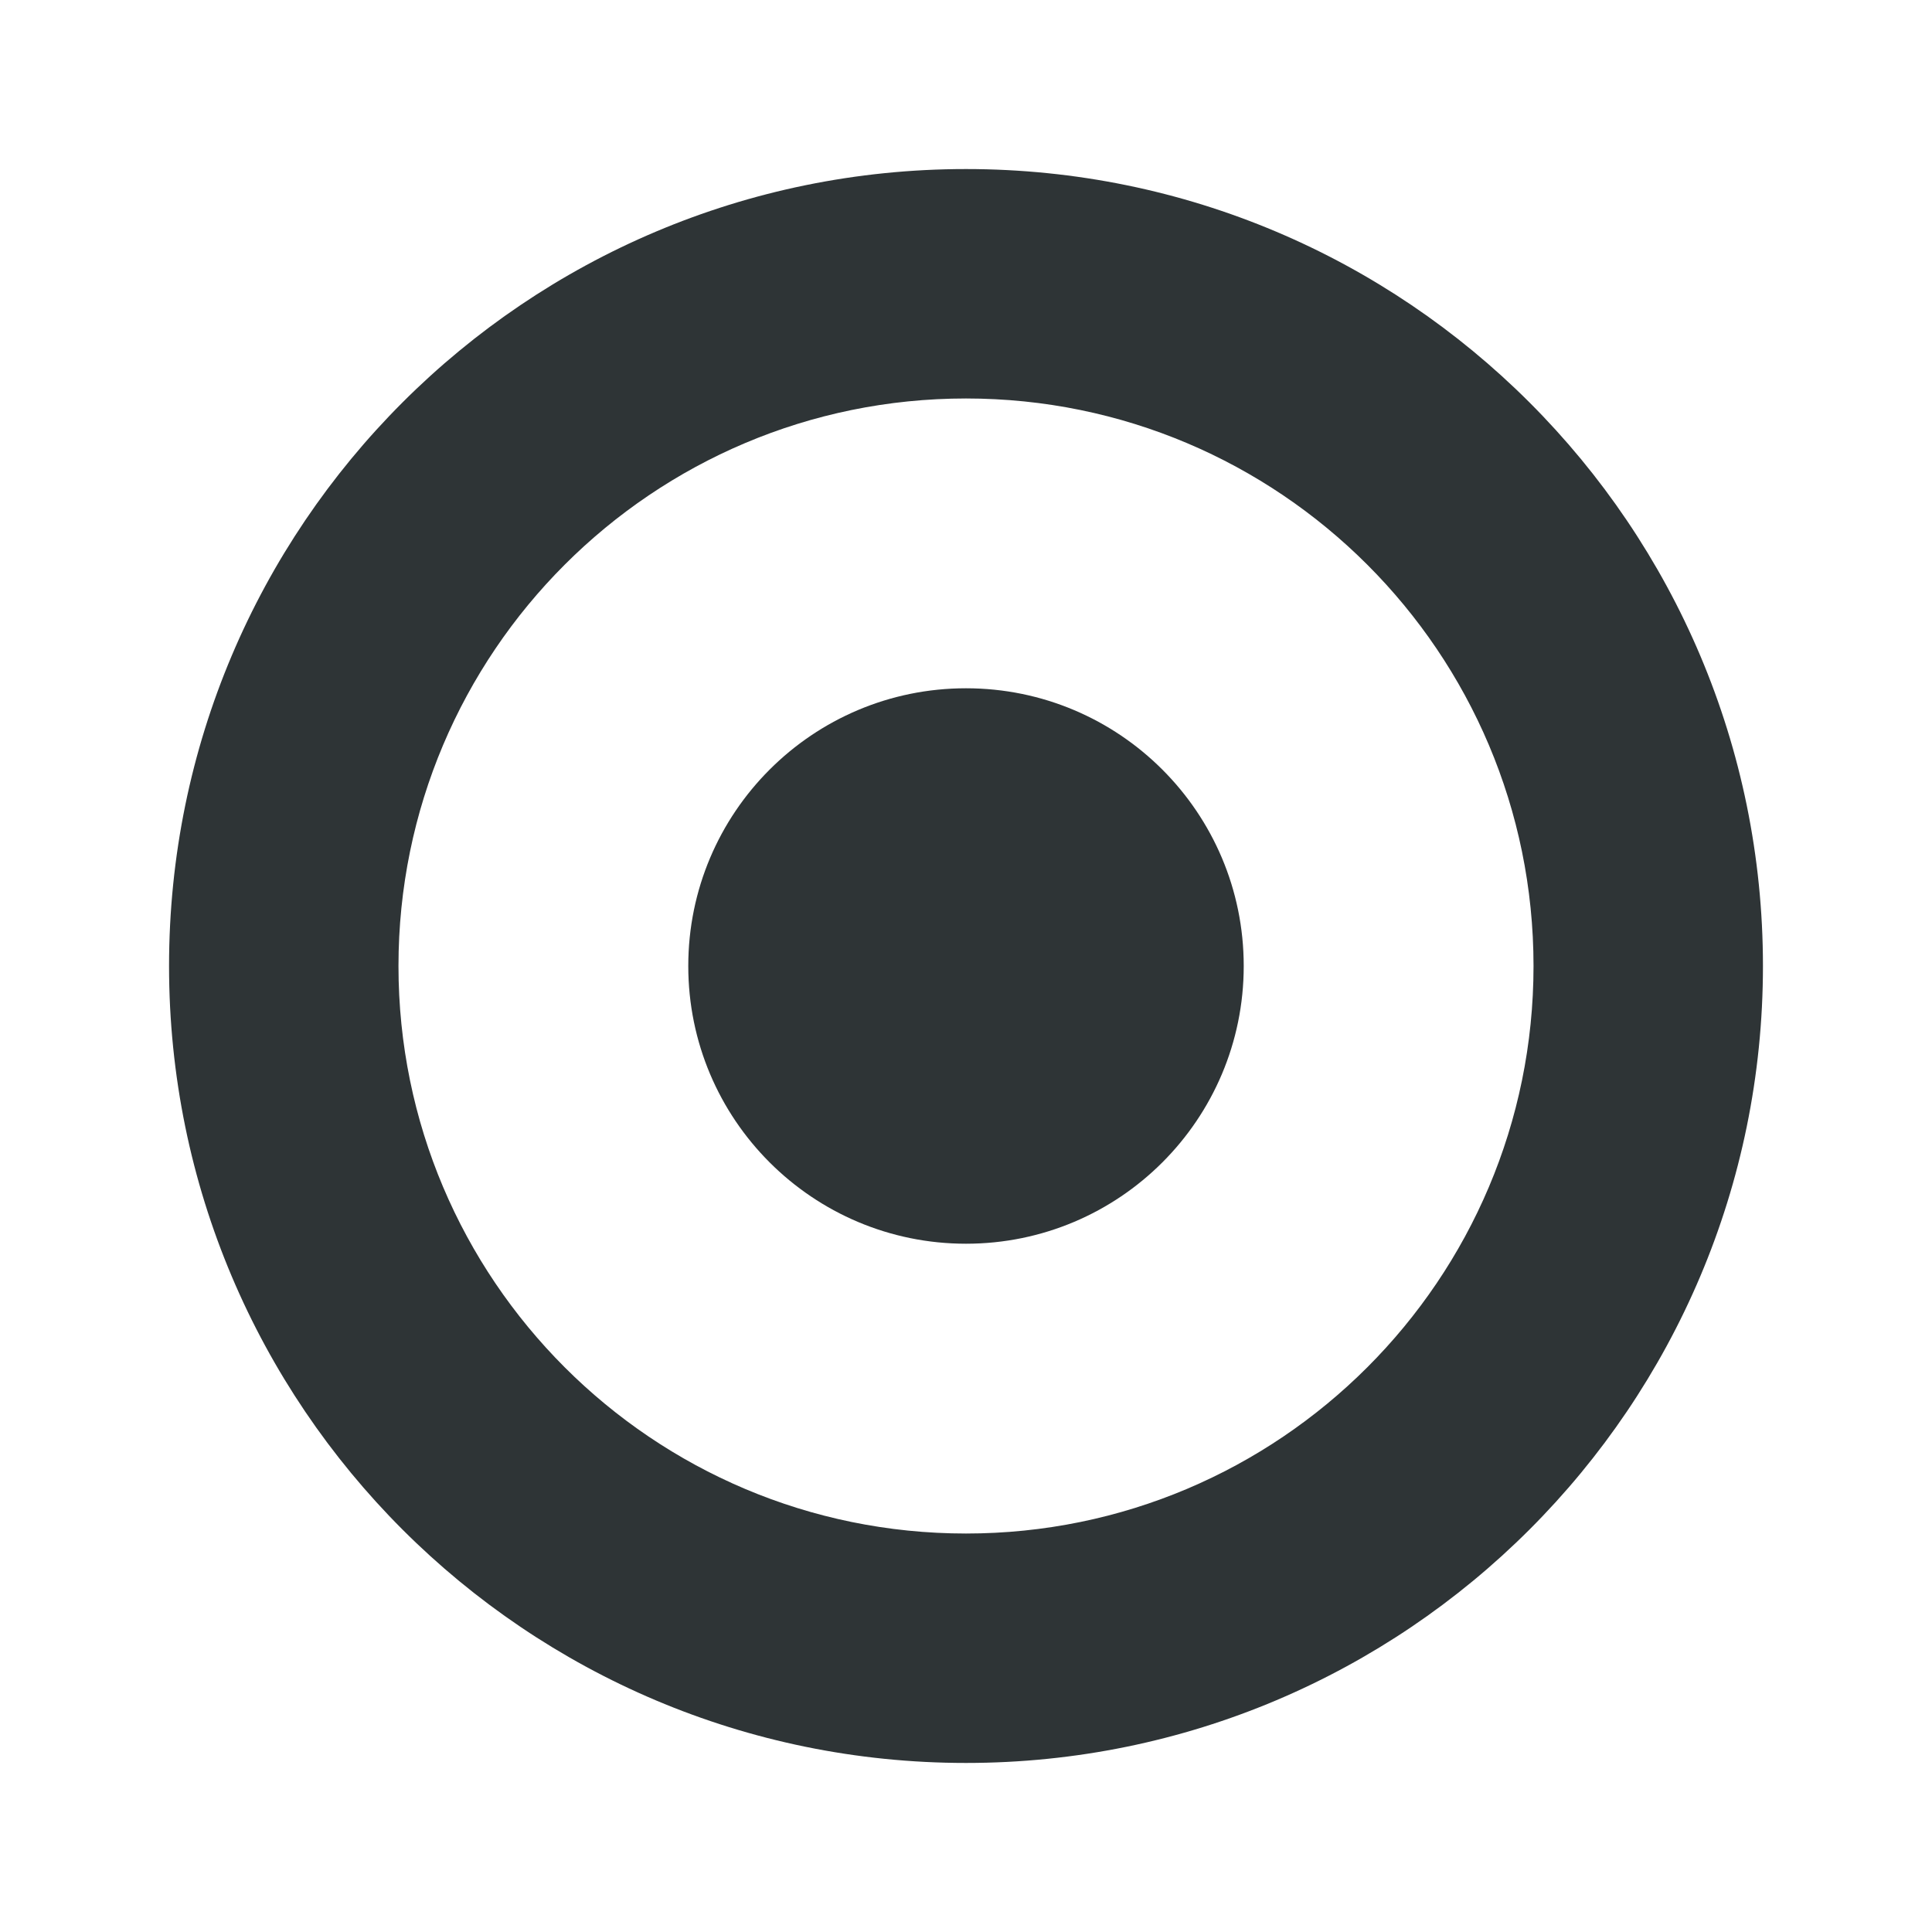
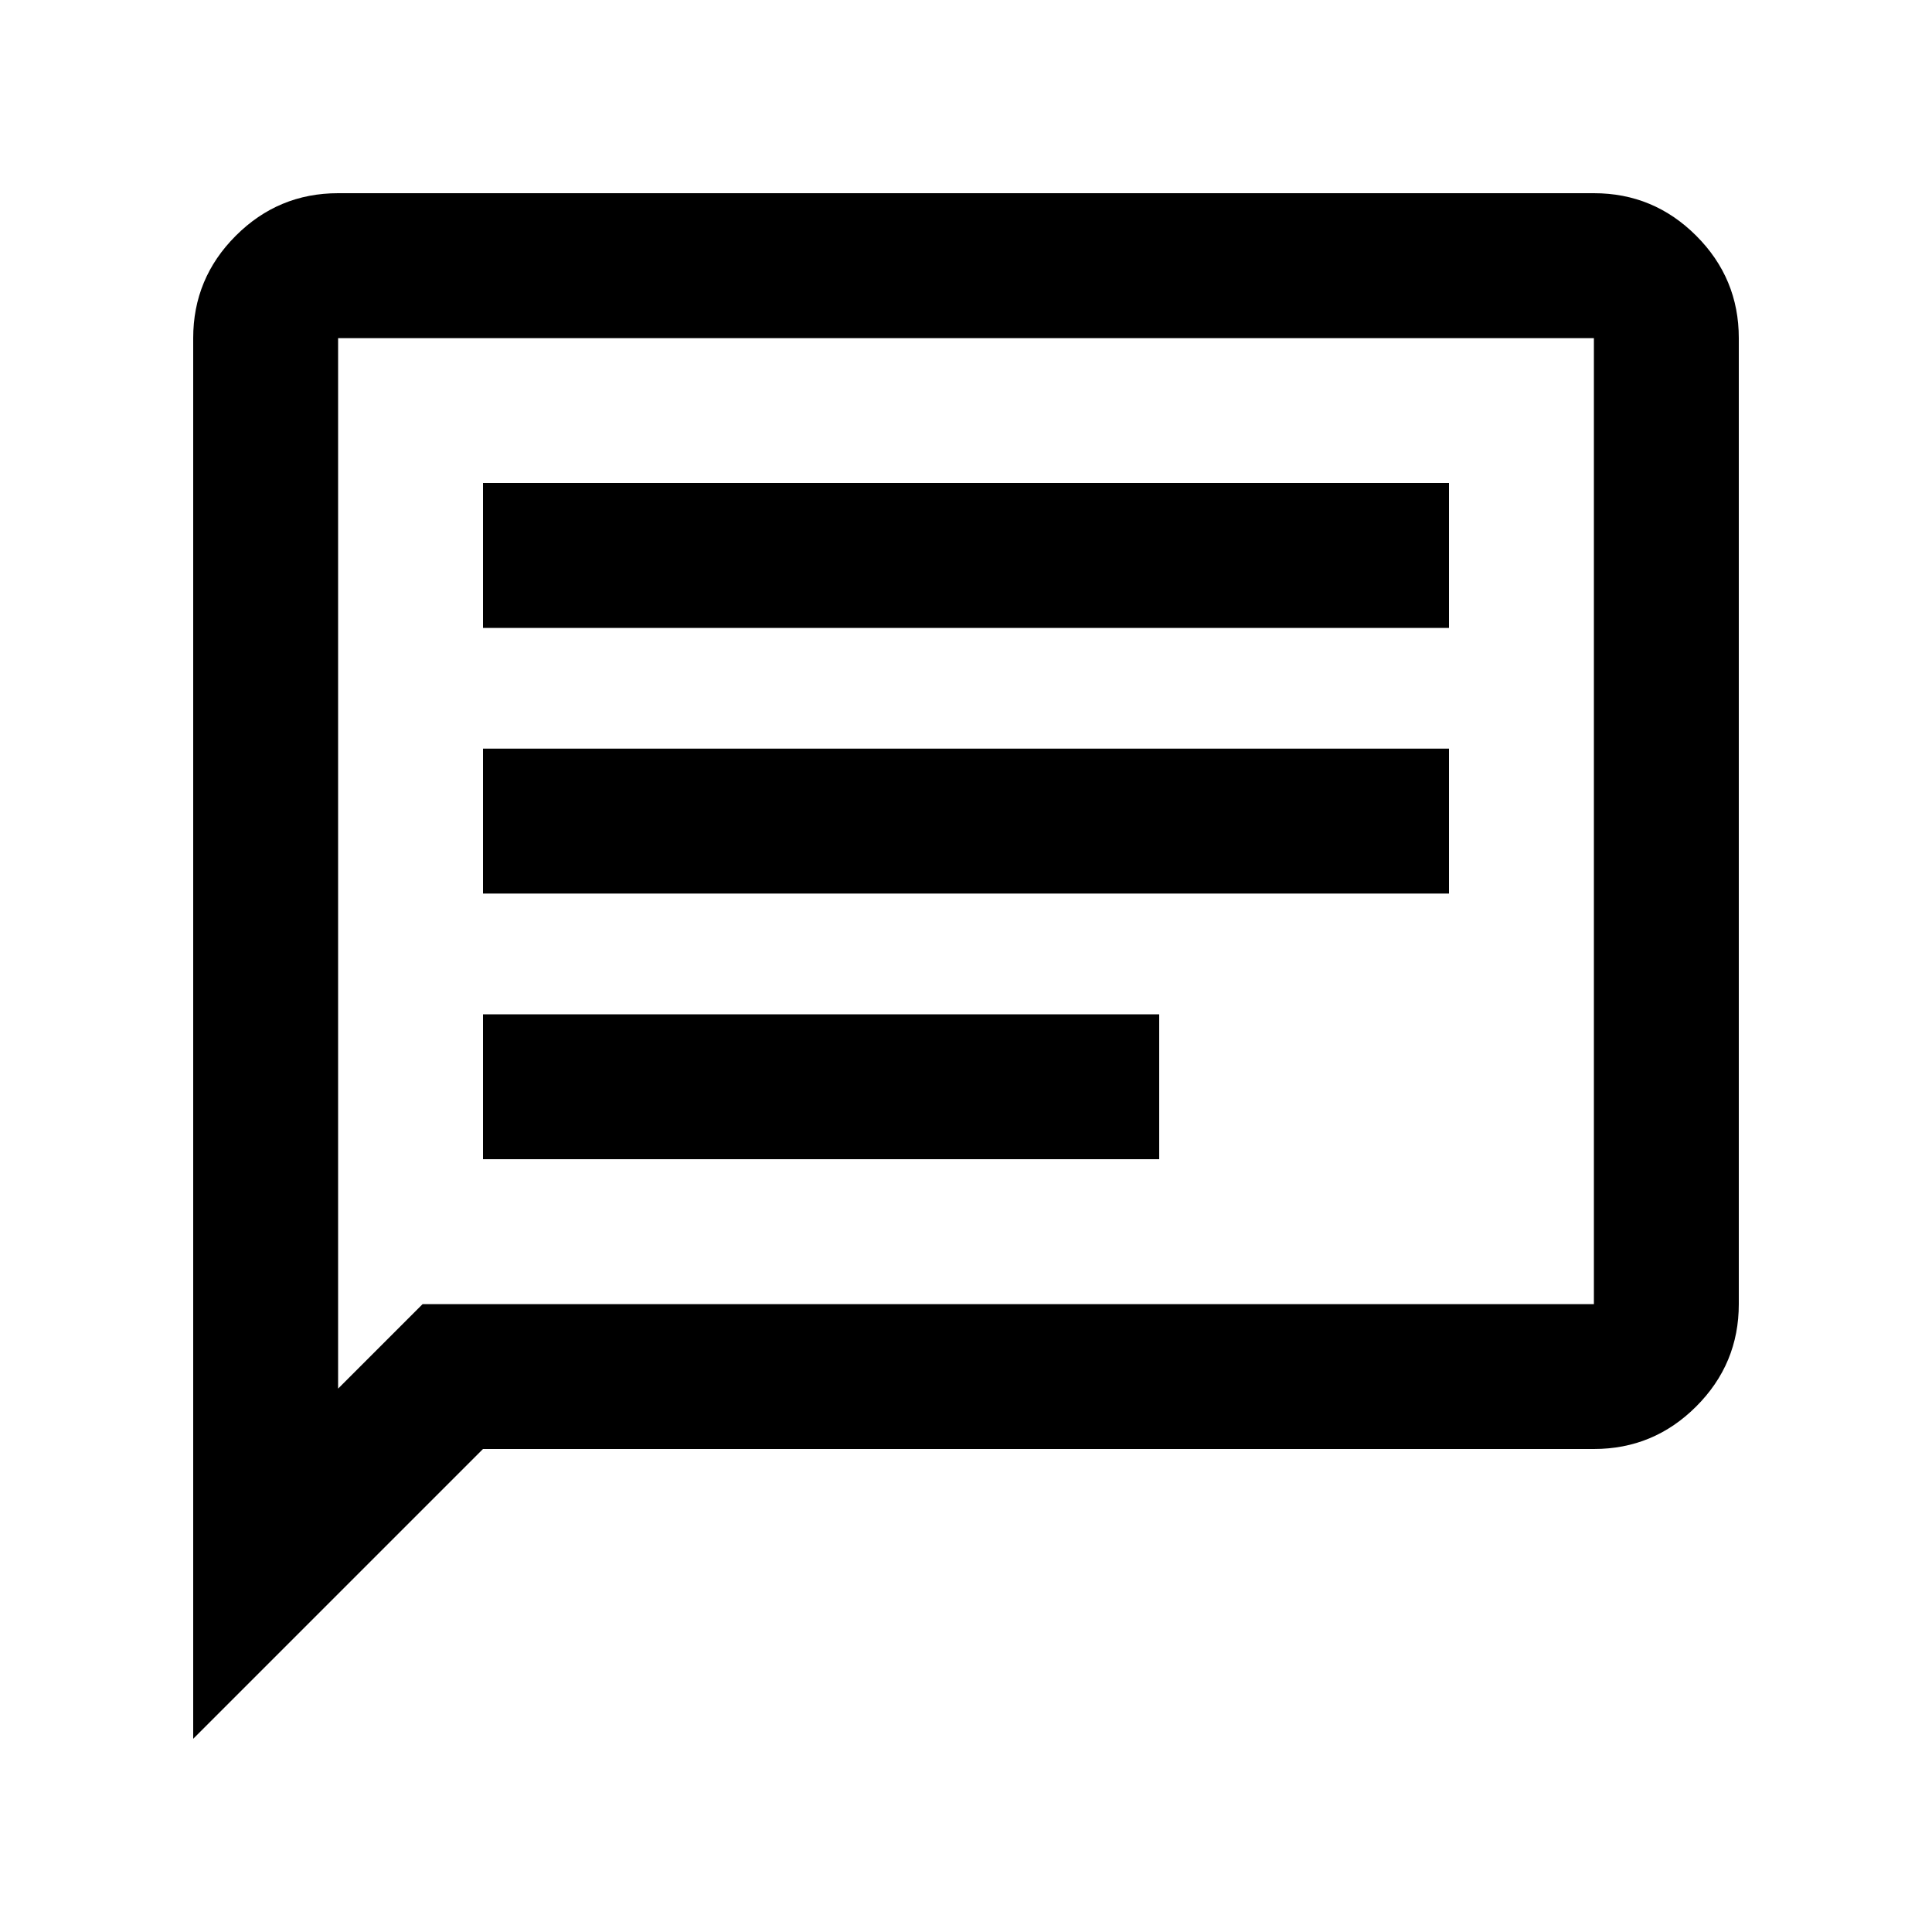
- <svg xmlns="http://www.w3.org/2000/svg" height="16px" viewBox="0 0 16 16" width="16px">
-   <path d="m 8 1.4 a 6.6 6.6 0 1 0 0 13.2 a 6.6 6.6 0 1 0 0 -13.2 z m 0 1.9 a 4.7 4.7 0 1 1 0 9.4 a 4.7 4.7 0 1 1 0 -9.4 z" fill="#2e3436" />
-   <path d="m 8 5.7 a 2.3 2.3 0 1 0 0 4.6 a 2.3 2.3 0 1 0 0 -4.6 z" fill="#2e3436" />
+ <svg xmlns="http://www.w3.org/2000/svg" width="16" height="16" fill="#000000" viewBox="0 -960 960 960">
+   <path d="M240-384h336v-72H240v72Zm0-132h480v-72H240v72Zm0-132h480v-72H240v72ZM96-96v-696q0-29.7 21.15-50.85Q138.3-864 168-864h624q29.7 0 50.85 21.15Q864-821.7 864-792v480q0 29.7-21.15 50.85Q821.7-240 792-240H240L96-96Zm114-216h582v-480H168v522l42-42Zm-42 0v-480 480Z" />
</svg>
